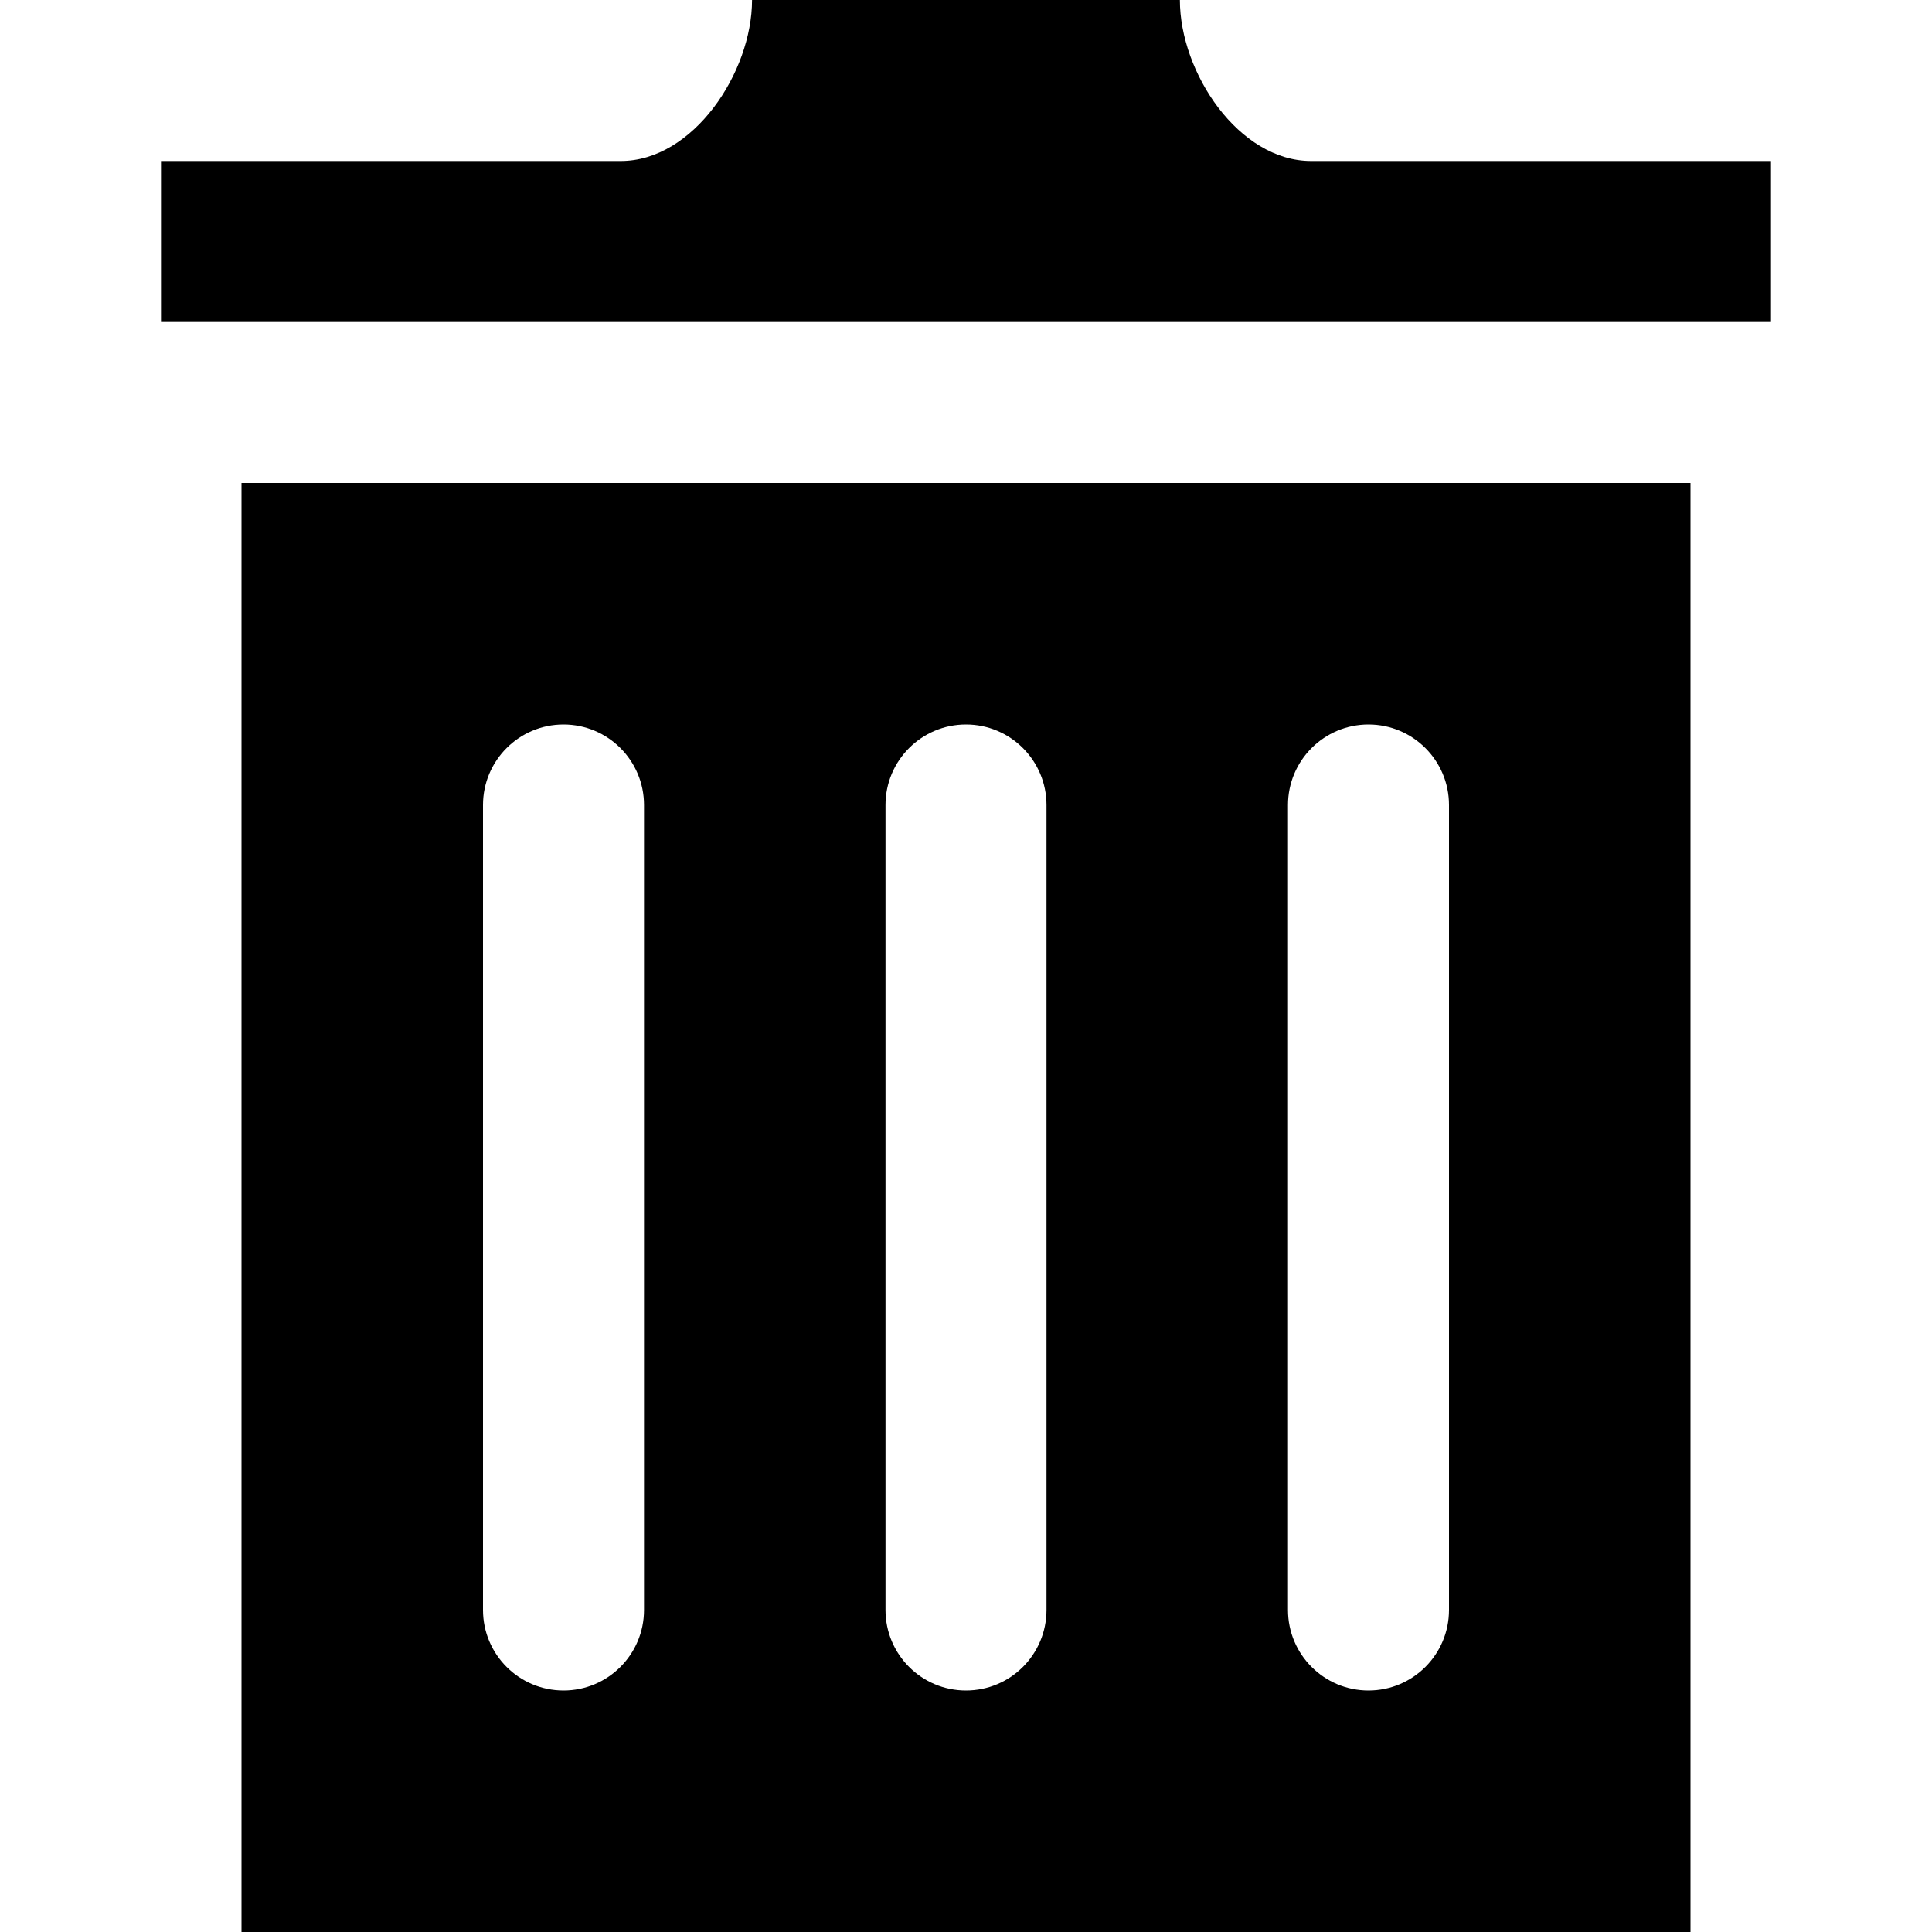
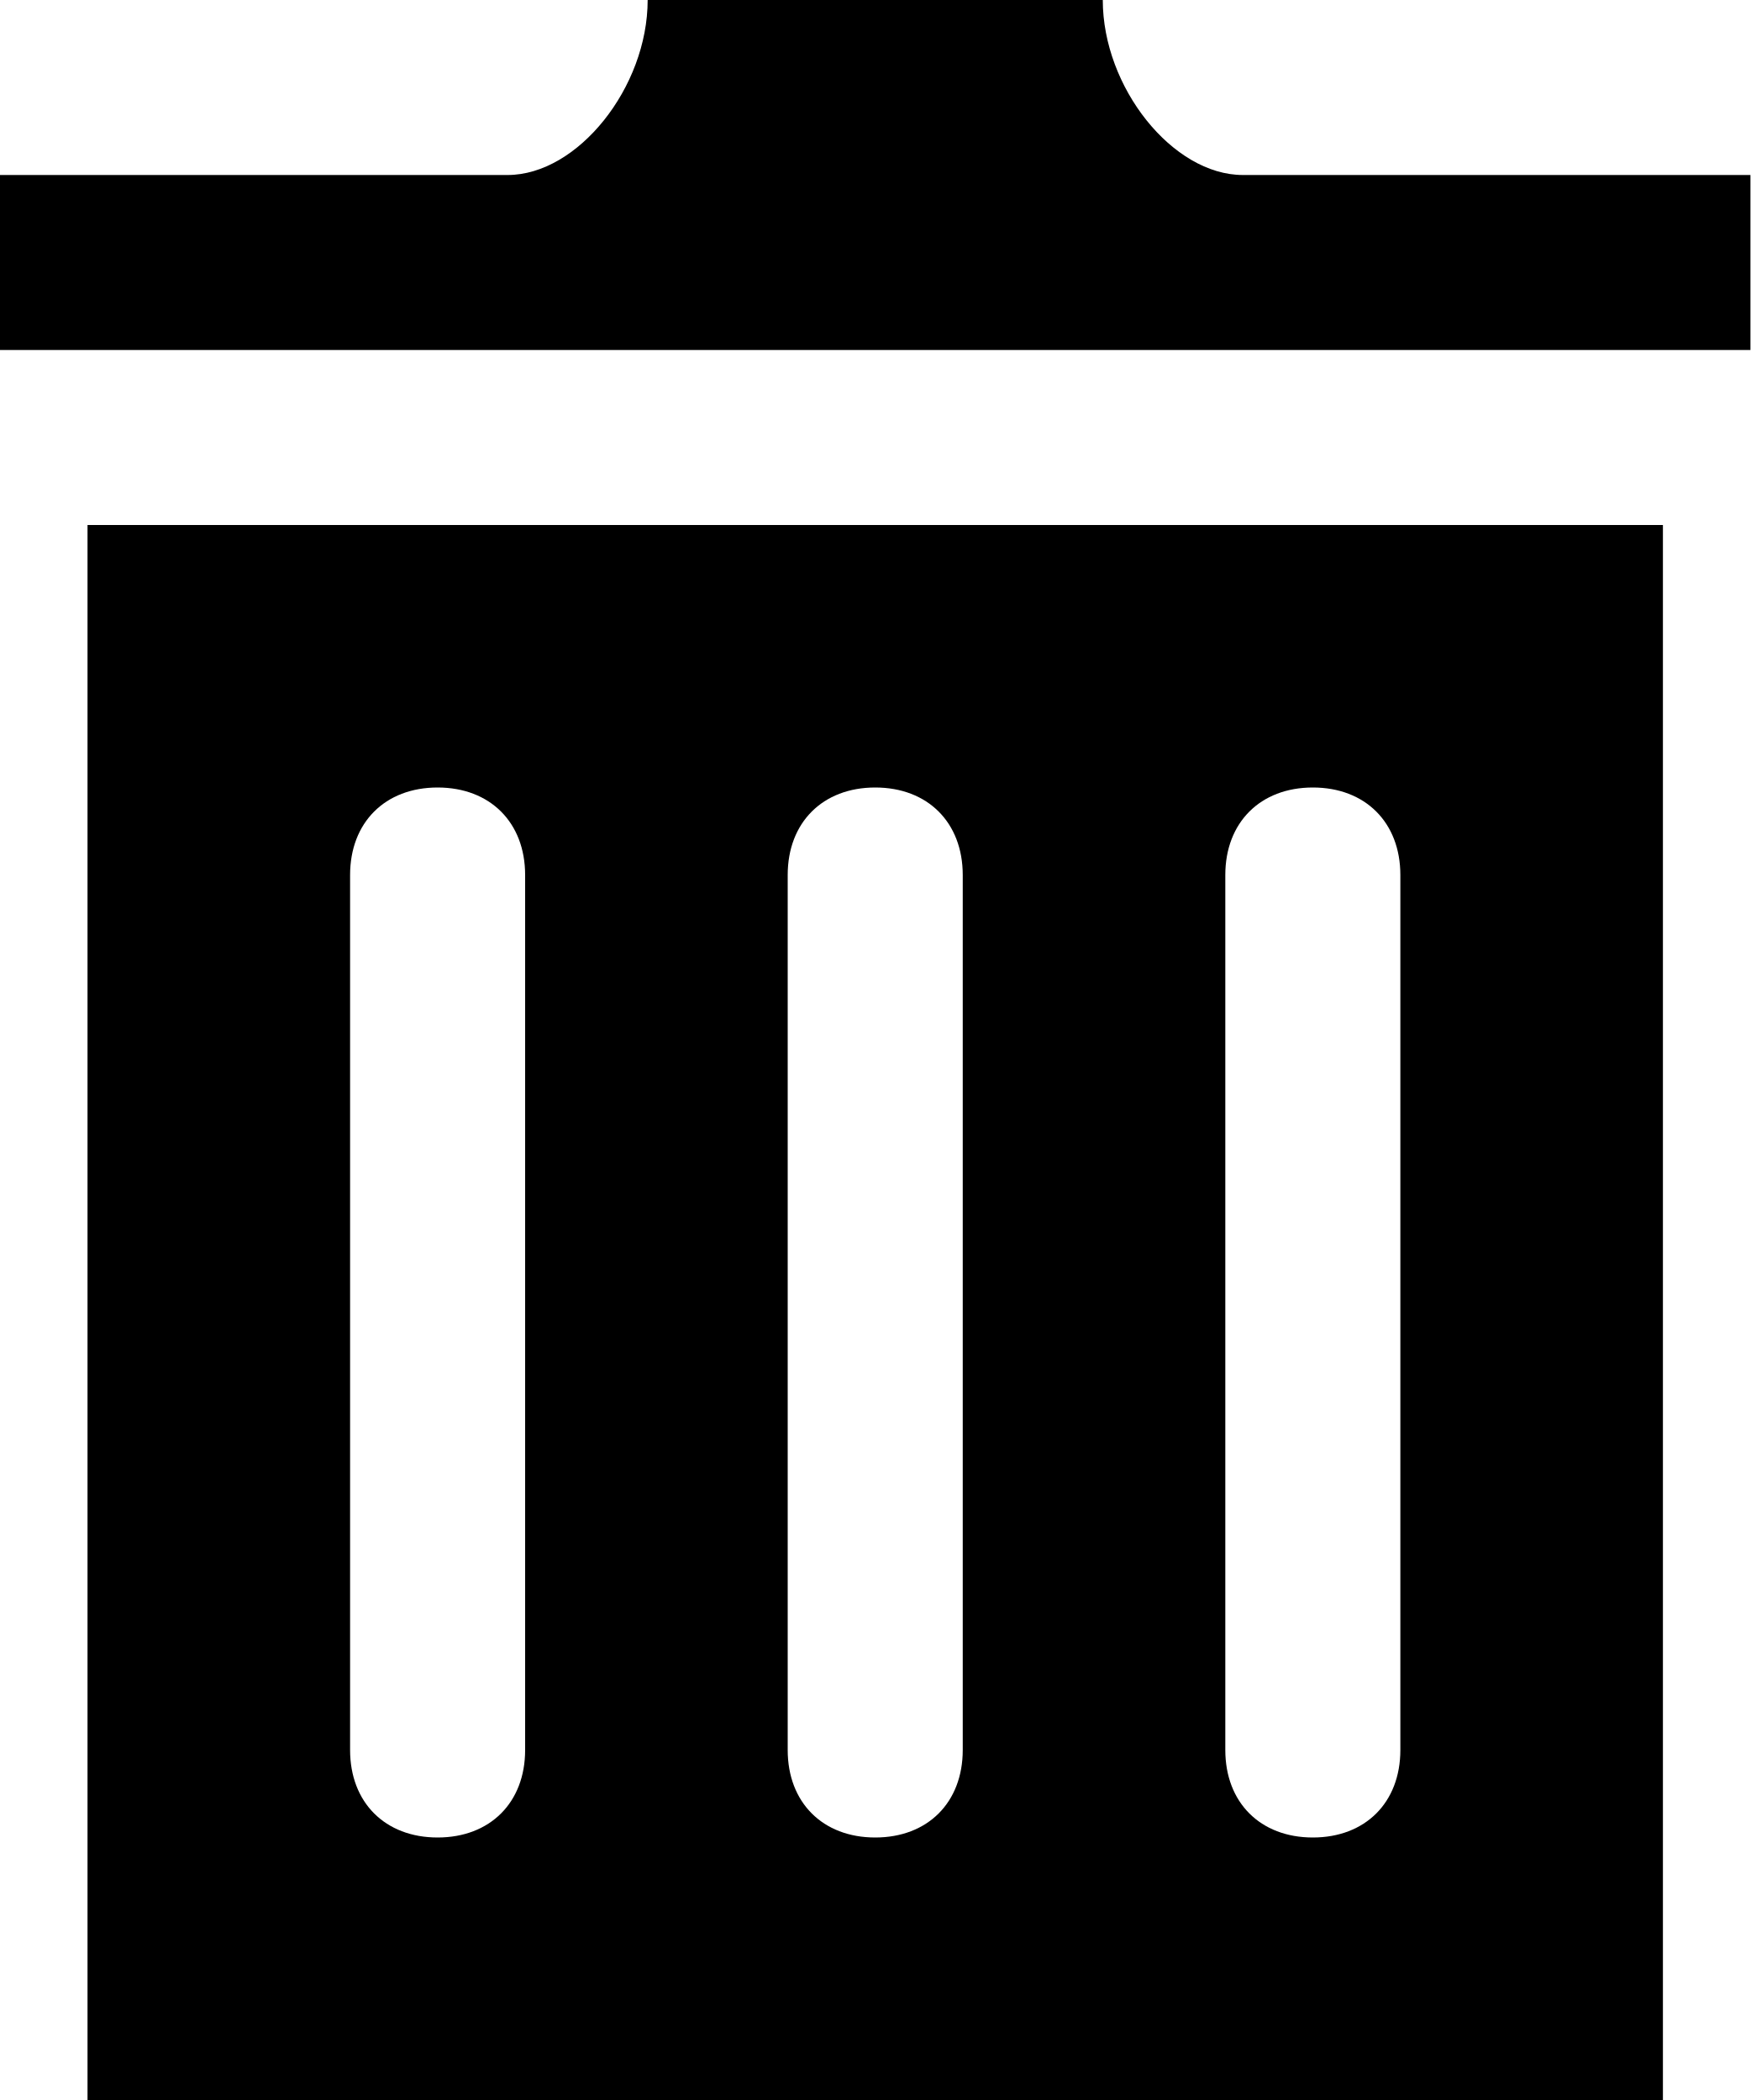
- <svg xmlns="http://www.w3.org/2000/svg" width="12" height="12" viewBox="0 0 24 24">
-   <path style="fill: currentColor" d="M3 6v18h18v-18h-18zm5 14c0 .552-.448 1-1 1s-1-.448-1-1v-10c0-.552.448-1 1-1s1 .448 1 1v10zm5 0c0 .552-.448 1-1 1s-1-.448-1-1v-10c0-.552.448-1 1-1s1 .448 1 1v10zm5 0c0 .552-.448 1-1 1s-1-.448-1-1v-10c0-.552.448-1 1-1s1 .448 1 1v10zm4-18v2h-20v-2h5.711c.9 0 1.631-1.099 1.631-2h5.315c0 .901.73 2 1.631 2h5.712z" />
+ <svg xmlns="http://www.w3.org/2000/svg" viewBox="0 0 10 12" xml:space="preserve">
+   <path d="M7.1 1c-.4 0-.8-.5-.8-1H3.7c0 .5-.4 1-.8 1H0v1h10V1H7.1zM.5 12h9V3h-9v9zM7 5c0-.3.2-.5.5-.5s.5.2.5.5v5c0 .3-.2.5-.5.5S7 10.3 7 10V5zM4.5 5c0-.3.2-.5.5-.5s.5.2.5.5v5c0 .3-.2.5-.5.5s-.5-.2-.5-.5V5zM2 5c0-.3.2-.5.5-.5s.5.2.5.5v5c0 .3-.2.5-.5.5S2 10.3 2 10V5z" />
</svg>
